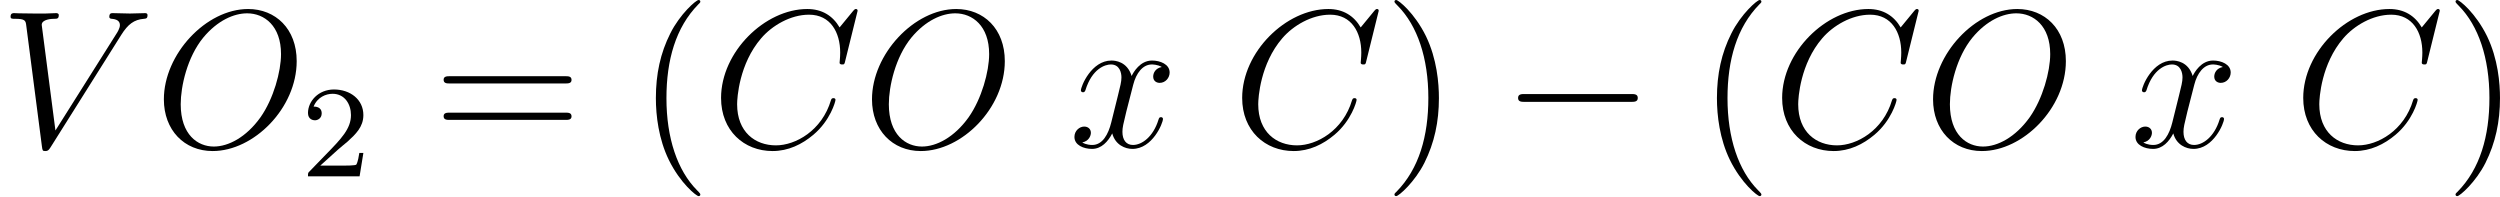
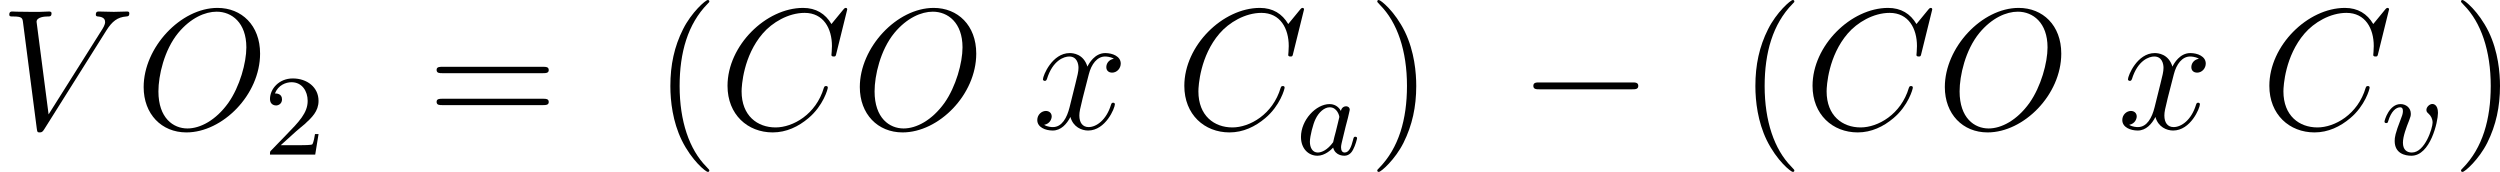
- <svg xmlns="http://www.w3.org/2000/svg" xmlns:xlink="http://www.w3.org/1999/xlink" version="1.1" width="172.387pt" height="13.523pt" viewBox="-.239 -.241 172.387 13.523">
+ <svg xmlns="http://www.w3.org/2000/svg" xmlns:xlink="http://www.w3.org/1999/xlink" version="1.1" width="196.648pt" height="13.523pt" viewBox="-.239 -.241 196.648 13.523">
  <defs>
-     <path id="g3-40" d="M3.885 2.905C3.885 2.869 3.885 2.845 3.682 2.642C2.487 1.435 1.817-.538 1.817-2.977C1.817-5.296 2.379-7.293 3.766-8.703C3.885-8.811 3.885-8.835 3.885-8.871C3.885-8.942 3.826-8.966 3.778-8.966C3.622-8.966 2.642-8.106 2.056-6.934C1.447-5.727 1.172-4.447 1.172-2.977C1.172-1.913 1.339-.49 1.961 .789C2.666 2.224 3.646 3.001 3.778 3.001C3.826 3.001 3.885 2.977 3.885 2.905Z" />
-     <path id="g3-41" d="M3.371-2.977C3.371-3.885 3.252-5.368 2.582-6.755C1.877-8.189 .897-8.966 .765-8.966C.717-8.966 .658-8.942 .658-8.871C.658-8.835 .658-8.811 .861-8.608C2.056-7.4 2.726-5.428 2.726-2.989C2.726-.669 2.164 1.327 .777 2.738C.658 2.845 .658 2.869 .658 2.905C.658 2.977 .717 3.001 .765 3.001C.921 3.001 1.901 2.14 2.487 .968C3.096-.251 3.371-1.542 3.371-2.977Z" />
-     <path id="g3-61" d="M8.07-3.873C8.237-3.873 8.452-3.873 8.452-4.089C8.452-4.316 8.249-4.316 8.07-4.316H1.028C.861-4.316 .646-4.316 .646-4.101C.646-3.873 .849-3.873 1.028-3.873H8.07ZM8.07-1.65C8.237-1.65 8.452-1.65 8.452-1.865C8.452-2.092 8.249-2.092 8.07-2.092H1.028C.861-2.092 .646-2.092 .646-1.877C.646-1.65 .849-1.65 1.028-1.65H8.07Z" />
-     <path id="g2-50" d="M2.248-1.626C2.375-1.745 2.71-2.008 2.837-2.12C3.332-2.574 3.802-3.013 3.802-3.738C3.802-4.686 3.005-5.3 2.008-5.3C1.052-5.3 .422-4.575 .422-3.866C.422-3.475 .733-3.419 .845-3.419C1.012-3.419 1.259-3.539 1.259-3.842C1.259-4.256 .861-4.256 .765-4.256C.996-4.838 1.53-5.037 1.921-5.037C2.662-5.037 3.045-4.407 3.045-3.738C3.045-2.909 2.463-2.303 1.522-1.339L.518-.303C.422-.215 .422-.199 .422 0H3.571L3.802-1.427H3.555C3.531-1.267 3.467-.869 3.371-.717C3.324-.654 2.718-.654 2.59-.654H1.172L2.248-1.626Z" />
    <path id="g0-0" d="M7.878-2.75C8.082-2.75 8.297-2.75 8.297-2.989S8.082-3.228 7.878-3.228H1.411C1.207-3.228 .992-3.228 .992-2.989S1.207-2.75 1.411-2.75H7.878Z" />
-     <path id="g1-67" d="M8.931-8.309C8.931-8.416 8.847-8.416 8.823-8.416S8.751-8.416 8.656-8.297L7.831-7.293C7.412-8.01 6.755-8.416 5.858-8.416C3.276-8.416 .598-5.798 .598-2.989C.598-.992 1.997 .251 3.742 .251C4.698 .251 5.535-.155 6.229-.741C7.269-1.614 7.58-2.774 7.58-2.869C7.58-2.977 7.484-2.977 7.448-2.977C7.34-2.977 7.329-2.905 7.305-2.857C6.755-.992 5.141-.096 3.945-.096C2.678-.096 1.578-.909 1.578-2.606C1.578-2.989 1.698-5.069 3.049-6.635C3.706-7.4 4.83-8.07 5.966-8.07C7.281-8.07 7.867-6.982 7.867-5.762C7.867-5.452 7.831-5.189 7.831-5.141C7.831-5.033 7.95-5.033 7.986-5.033C8.118-5.033 8.13-5.045 8.177-5.26L8.931-8.309Z" />
-     <path id="g1-79" d="M8.679-5.236C8.679-7.209 7.388-8.416 5.715-8.416C3.156-8.416 .574-5.667 .574-2.905C.574-1.028 1.817 .251 3.551 .251C6.061 .251 8.679-2.367 8.679-5.236ZM3.622-.024C2.642-.024 1.602-.741 1.602-2.606C1.602-3.694 1.997-5.475 2.977-6.671C3.85-7.723 4.854-8.153 5.655-8.153C6.707-8.153 7.723-7.388 7.723-5.667C7.723-4.603 7.269-2.941 6.468-1.805C5.595-.586 4.507-.024 3.622-.024Z" />
-     <path id="g1-86" d="M7.4-6.838C7.807-7.484 8.177-7.771 8.787-7.819C8.907-7.831 9.002-7.831 9.002-8.046C9.002-8.094 8.978-8.165 8.871-8.165C8.656-8.165 8.141-8.141 7.926-8.141C7.58-8.141 7.221-8.165 6.886-8.165C6.791-8.165 6.671-8.165 6.671-7.938C6.671-7.831 6.779-7.819 6.826-7.819C7.269-7.783 7.317-7.568 7.317-7.424C7.317-7.245 7.149-6.97 7.137-6.958L3.383-1.004L2.546-7.448C2.546-7.795 3.168-7.819 3.3-7.819C3.479-7.819 3.587-7.819 3.587-8.046C3.587-8.165 3.455-8.165 3.419-8.165C3.216-8.165 2.977-8.141 2.774-8.141H2.104C1.231-8.141 .873-8.165 .861-8.165C.789-8.165 .646-8.165 .646-7.95C.646-7.819 .729-7.819 .921-7.819C1.53-7.819 1.566-7.711 1.602-7.412L2.558-.036C2.594 .215 2.594 .251 2.762 .251C2.905 .251 2.965 .215 3.084 .024L7.4-6.838Z" />
-     <path id="g1-120" d="M5.667-4.878C5.284-4.806 5.141-4.519 5.141-4.292C5.141-4.005 5.368-3.909 5.535-3.909C5.894-3.909 6.145-4.22 6.145-4.543C6.145-5.045 5.571-5.272 5.069-5.272C4.34-5.272 3.933-4.555 3.826-4.328C3.551-5.224 2.809-5.272 2.594-5.272C1.375-5.272 .729-3.706 .729-3.443C.729-3.395 .777-3.335 .861-3.335C.956-3.335 .98-3.407 1.004-3.455C1.411-4.782 2.212-5.033 2.558-5.033C3.096-5.033 3.204-4.531 3.204-4.244C3.204-3.981 3.132-3.706 2.989-3.132L2.582-1.494C2.403-.777 2.056-.12 1.423-.12C1.363-.12 1.064-.12 .813-.275C1.243-.359 1.339-.717 1.339-.861C1.339-1.1 1.16-1.243 .933-1.243C.646-1.243 .335-.992 .335-.61C.335-.108 .897 .12 1.411 .12C1.985 .12 2.391-.335 2.642-.825C2.833-.12 3.431 .12 3.873 .12C5.093 .12 5.738-1.447 5.738-1.71C5.738-1.769 5.691-1.817 5.619-1.817C5.511-1.817 5.499-1.757 5.464-1.662C5.141-.61 4.447-.12 3.909-.12C3.491-.12 3.264-.43 3.264-.921C3.264-1.184 3.312-1.375 3.503-2.164L3.921-3.79C4.101-4.507 4.507-5.033 5.057-5.033C5.081-5.033 5.416-5.033 5.667-4.878Z" />
+     <path id="g1-97" d="M3.124-3.037C3.053-3.172 2.821-3.515 2.335-3.515C1.387-3.515 .343-2.407 .343-1.227C.343-.399 .877 .08 1.49 .08C2 .08 2.439-.327 2.582-.486C2.726 .064 3.268 .08 3.363 .08C3.73 .08 3.913-.223 3.977-.359C4.136-.646 4.248-1.108 4.248-1.14C4.248-1.188 4.216-1.243 4.121-1.243S4.009-1.196 3.961-.996C3.85-.558 3.698-.143 3.387-.143C3.204-.143 3.132-.295 3.132-.518C3.132-.654 3.204-.925 3.252-1.124S3.419-1.801 3.451-1.945L3.61-2.55C3.65-2.742 3.738-3.076 3.738-3.116C3.738-3.3 3.587-3.363 3.483-3.363C3.363-3.363 3.164-3.284 3.124-3.037ZM2.582-.861C2.184-.311 1.769-.143 1.514-.143C1.148-.143 .964-.478 .964-.893C.964-1.267 1.18-2.12 1.355-2.471C1.586-2.957 1.977-3.292 2.343-3.292C2.861-3.292 3.013-2.71 3.013-2.614C3.013-2.582 2.813-1.801 2.766-1.594C2.662-1.219 2.662-1.203 2.582-.861Z" />
+     <path id="g1-118" d="M3.961-2.901C3.961-3.523 3.602-3.523 3.571-3.523C3.379-3.523 3.156-3.316 3.156-3.108C3.156-2.981 3.22-2.925 3.292-2.861C3.475-2.702 3.587-2.479 3.587-2.224C3.587-1.857 3.061-.143 2.144-.143C1.801-.143 1.522-.327 1.522-.829C1.522-1.267 1.761-1.897 1.953-2.375C2.048-2.63 2.072-2.694 2.072-2.837C2.072-3.268 1.722-3.515 1.355-3.515C.566-3.515 .239-2.391 .239-2.295C.239-2.224 .295-2.192 .359-2.192C.462-2.192 .47-2.24 .494-2.319C.701-3.013 1.044-3.292 1.331-3.292C1.451-3.292 1.522-3.22 1.522-3.029C1.522-2.845 1.451-2.662 1.371-2.463C.98-1.459 .948-1.196 .948-.948C.948-.08 1.658 .08 2.112 .08C3.435 .08 3.961-2.295 3.961-2.901Z" />
+     <path id="g3-50" d="M2.248-1.626C2.375-1.745 2.71-2.008 2.837-2.12C3.332-2.574 3.802-3.013 3.802-3.738C3.802-4.686 3.005-5.3 2.008-5.3C1.052-5.3 .422-4.575 .422-3.866C.422-3.475 .733-3.419 .845-3.419C1.012-3.419 1.259-3.539 1.259-3.842C1.259-4.256 .861-4.256 .765-4.256C.996-4.838 1.53-5.037 1.921-5.037C2.662-5.037 3.045-4.407 3.045-3.738C3.045-2.909 2.463-2.303 1.522-1.339L.518-.303C.422-.215 .422-.199 .422 0H3.571L3.802-1.427H3.555C3.531-1.267 3.467-.869 3.371-.717C3.324-.654 2.718-.654 2.59-.654H1.172L2.248-1.626Z" />
+     <path id="g2-67" d="M8.931-8.309C8.931-8.416 8.847-8.416 8.823-8.416S8.751-8.416 8.656-8.297L7.831-7.293C7.412-8.01 6.755-8.416 5.858-8.416C3.276-8.416 .598-5.798 .598-2.989C.598-.992 1.997 .251 3.742 .251C4.698 .251 5.535-.155 6.229-.741C7.269-1.614 7.58-2.774 7.58-2.869C7.58-2.977 7.484-2.977 7.448-2.977C7.34-2.977 7.329-2.905 7.305-2.857C6.755-.992 5.141-.096 3.945-.096C2.678-.096 1.578-.909 1.578-2.606C1.578-2.989 1.698-5.069 3.049-6.635C3.706-7.4 4.83-8.07 5.966-8.07C7.281-8.07 7.867-6.982 7.867-5.762C7.867-5.452 7.831-5.189 7.831-5.141C7.831-5.033 7.95-5.033 7.986-5.033C8.118-5.033 8.13-5.045 8.177-5.26L8.931-8.309Z" />
+     <path id="g2-79" d="M8.679-5.236C8.679-7.209 7.388-8.416 5.715-8.416C3.156-8.416 .574-5.667 .574-2.905C.574-1.028 1.817 .251 3.551 .251C6.061 .251 8.679-2.367 8.679-5.236ZM3.622-.024C2.642-.024 1.602-.741 1.602-2.606C1.602-3.694 1.997-5.475 2.977-6.671C3.85-7.723 4.854-8.153 5.655-8.153C6.707-8.153 7.723-7.388 7.723-5.667C7.723-4.603 7.269-2.941 6.468-1.805C5.595-.586 4.507-.024 3.622-.024Z" />
+     <path id="g2-86" d="M7.4-6.838C7.807-7.484 8.177-7.771 8.787-7.819C8.907-7.831 9.002-7.831 9.002-8.046C9.002-8.094 8.978-8.165 8.871-8.165C8.656-8.165 8.141-8.141 7.926-8.141C7.58-8.141 7.221-8.165 6.886-8.165C6.791-8.165 6.671-8.165 6.671-7.938C6.671-7.831 6.779-7.819 6.826-7.819C7.269-7.783 7.317-7.568 7.317-7.424C7.317-7.245 7.149-6.97 7.137-6.958L3.383-1.004L2.546-7.448C2.546-7.795 3.168-7.819 3.3-7.819C3.479-7.819 3.587-7.819 3.587-8.046C3.587-8.165 3.455-8.165 3.419-8.165C3.216-8.165 2.977-8.141 2.774-8.141H2.104C1.231-8.141 .873-8.165 .861-8.165C.789-8.165 .646-8.165 .646-7.95C.646-7.819 .729-7.819 .921-7.819C1.53-7.819 1.566-7.711 1.602-7.412L2.558-.036C2.594 .215 2.594 .251 2.762 .251C2.905 .251 2.965 .215 3.084 .024L7.4-6.838Z" />
+     <path id="g2-120" d="M5.667-4.878C5.284-4.806 5.141-4.519 5.141-4.292C5.141-4.005 5.368-3.909 5.535-3.909C5.894-3.909 6.145-4.22 6.145-4.543C6.145-5.045 5.571-5.272 5.069-5.272C4.34-5.272 3.933-4.555 3.826-4.328C3.551-5.224 2.809-5.272 2.594-5.272C1.375-5.272 .729-3.706 .729-3.443C.729-3.395 .777-3.335 .861-3.335C.956-3.335 .98-3.407 1.004-3.455C1.411-4.782 2.212-5.033 2.558-5.033C3.096-5.033 3.204-4.531 3.204-4.244C3.204-3.981 3.132-3.706 2.989-3.132L2.582-1.494C2.403-.777 2.056-.12 1.423-.12C1.363-.12 1.064-.12 .813-.275C1.243-.359 1.339-.717 1.339-.861C1.339-1.1 1.16-1.243 .933-1.243C.646-1.243 .335-.992 .335-.61C.335-.108 .897 .12 1.411 .12C1.985 .12 2.391-.335 2.642-.825C2.833-.12 3.431 .12 3.873 .12C5.093 .12 5.738-1.447 5.738-1.71C5.738-1.769 5.691-1.817 5.619-1.817C5.511-1.817 5.499-1.757 5.464-1.662C5.141-.61 4.447-.12 3.909-.12C3.491-.12 3.264-.43 3.264-.921C3.264-1.184 3.312-1.375 3.503-2.164L3.921-3.79C4.101-4.507 4.507-5.033 5.057-5.033C5.081-5.033 5.416-5.033 5.667-4.878Z" />
+     <path id="g4-40" d="M3.885 2.905C3.885 2.869 3.885 2.845 3.682 2.642C2.487 1.435 1.817-.538 1.817-2.977C1.817-5.296 2.379-7.293 3.766-8.703C3.885-8.811 3.885-8.835 3.885-8.871C3.885-8.942 3.826-8.966 3.778-8.966C3.622-8.966 2.642-8.106 2.056-6.934C1.447-5.727 1.172-4.447 1.172-2.977C1.172-1.913 1.339-.49 1.961 .789C2.666 2.224 3.646 3.001 3.778 3.001C3.826 3.001 3.885 2.977 3.885 2.905Z" />
+     <path id="g4-41" d="M3.371-2.977C3.371-3.885 3.252-5.368 2.582-6.755C1.877-8.189 .897-8.966 .765-8.966C.717-8.966 .658-8.942 .658-8.871C.658-8.835 .658-8.811 .861-8.608C2.056-7.4 2.726-5.428 2.726-2.989C2.726-.669 2.164 1.327 .777 2.738C.658 2.845 .658 2.869 .658 2.905C.658 2.977 .717 3.001 .765 3.001C.921 3.001 1.901 2.14 2.487 .968C3.096-.251 3.371-1.542 3.371-2.977Z" />
+     <path id="g4-61" d="M8.07-3.873C8.237-3.873 8.452-3.873 8.452-4.089C8.452-4.316 8.249-4.316 8.07-4.316H1.028C.861-4.316 .646-4.316 .646-4.101C.646-3.873 .849-3.873 1.028-3.873H8.07ZM8.07-1.65C8.237-1.65 8.452-1.65 8.452-1.865C8.452-2.092 8.249-2.092 8.07-2.092H1.028C.861-2.092 .646-2.092 .646-1.877C.646-1.65 .849-1.65 1.028-1.65H8.07Z" />
  </defs>
  <g id="page1" transform="matrix(1.13 0 0 1.13 -63.98604 -64.41)">
-     <use x="56.413" y="65.753" xlink:href="#g1-86" />
-     <use x="65.839" y="65.753" xlink:href="#g1-79" />
-     <use x="74.785" y="67.547" xlink:href="#g2-50" />
-     <use x="82.838" y="65.753" xlink:href="#g3-61" />
-     <use x="95.264" y="65.753" xlink:href="#g3-40" />
-     <use x="99.816" y="65.753" xlink:href="#g1-67" />
-     <use x="109.05" y="65.753" xlink:href="#g1-79" />
-     <use x="121.642" y="65.753" xlink:href="#g1-120" />
-     <use x="131.615" y="65.753" xlink:href="#g1-67" />
-     <use x="140.848" y="65.753" xlink:href="#g3-41" />
-     <use x="148.057" y="65.753" xlink:href="#g0-0" />
-     <use x="160.012" y="65.753" xlink:href="#g3-40" />
-     <use x="164.565" y="65.753" xlink:href="#g1-67" />
-     <use x="173.798" y="65.753" xlink:href="#g1-79" />
-     <use x="186.39" y="65.753" xlink:href="#g1-120" />
-     <use x="196.363" y="65.753" xlink:href="#g1-67" />
-     <use x="205.597" y="65.753" xlink:href="#g3-41" />
+     <use x="56.413" y="65.753" xlink:href="#g2-86" />
+     <use x="65.839" y="65.753" xlink:href="#g2-79" />
+     <use x="74.785" y="67.547" xlink:href="#g3-50" />
+     <use x="86.159" y="65.753" xlink:href="#g4-61" />
+     <use x="101.905" y="65.753" xlink:href="#g4-40" />
+     <use x="106.458" y="65.753" xlink:href="#g2-67" />
+     <use x="115.691" y="65.753" xlink:href="#g2-79" />
+     <use x="128.283" y="65.753" xlink:href="#g2-120" />
+     <use x="138.256" y="65.753" xlink:href="#g2-67" />
+     <use x="146.631" y="67.547" xlink:href="#g1-97" />
+     <use x="151.627" y="65.753" xlink:href="#g4-41" />
+     <use x="162.157" y="65.753" xlink:href="#g0-0" />
+     <use x="177.433" y="65.753" xlink:href="#g4-40" />
+     <use x="181.986" y="65.753" xlink:href="#g2-67" />
+     <use x="191.219" y="65.753" xlink:href="#g2-79" />
+     <use x="203.811" y="65.753" xlink:href="#g2-120" />
+     <use x="213.784" y="65.753" xlink:href="#g2-67" />
+     <use x="222.159" y="67.547" xlink:href="#g1-118" />
+     <use x="227.067" y="65.753" xlink:href="#g4-41" />
  </g>
</svg>
